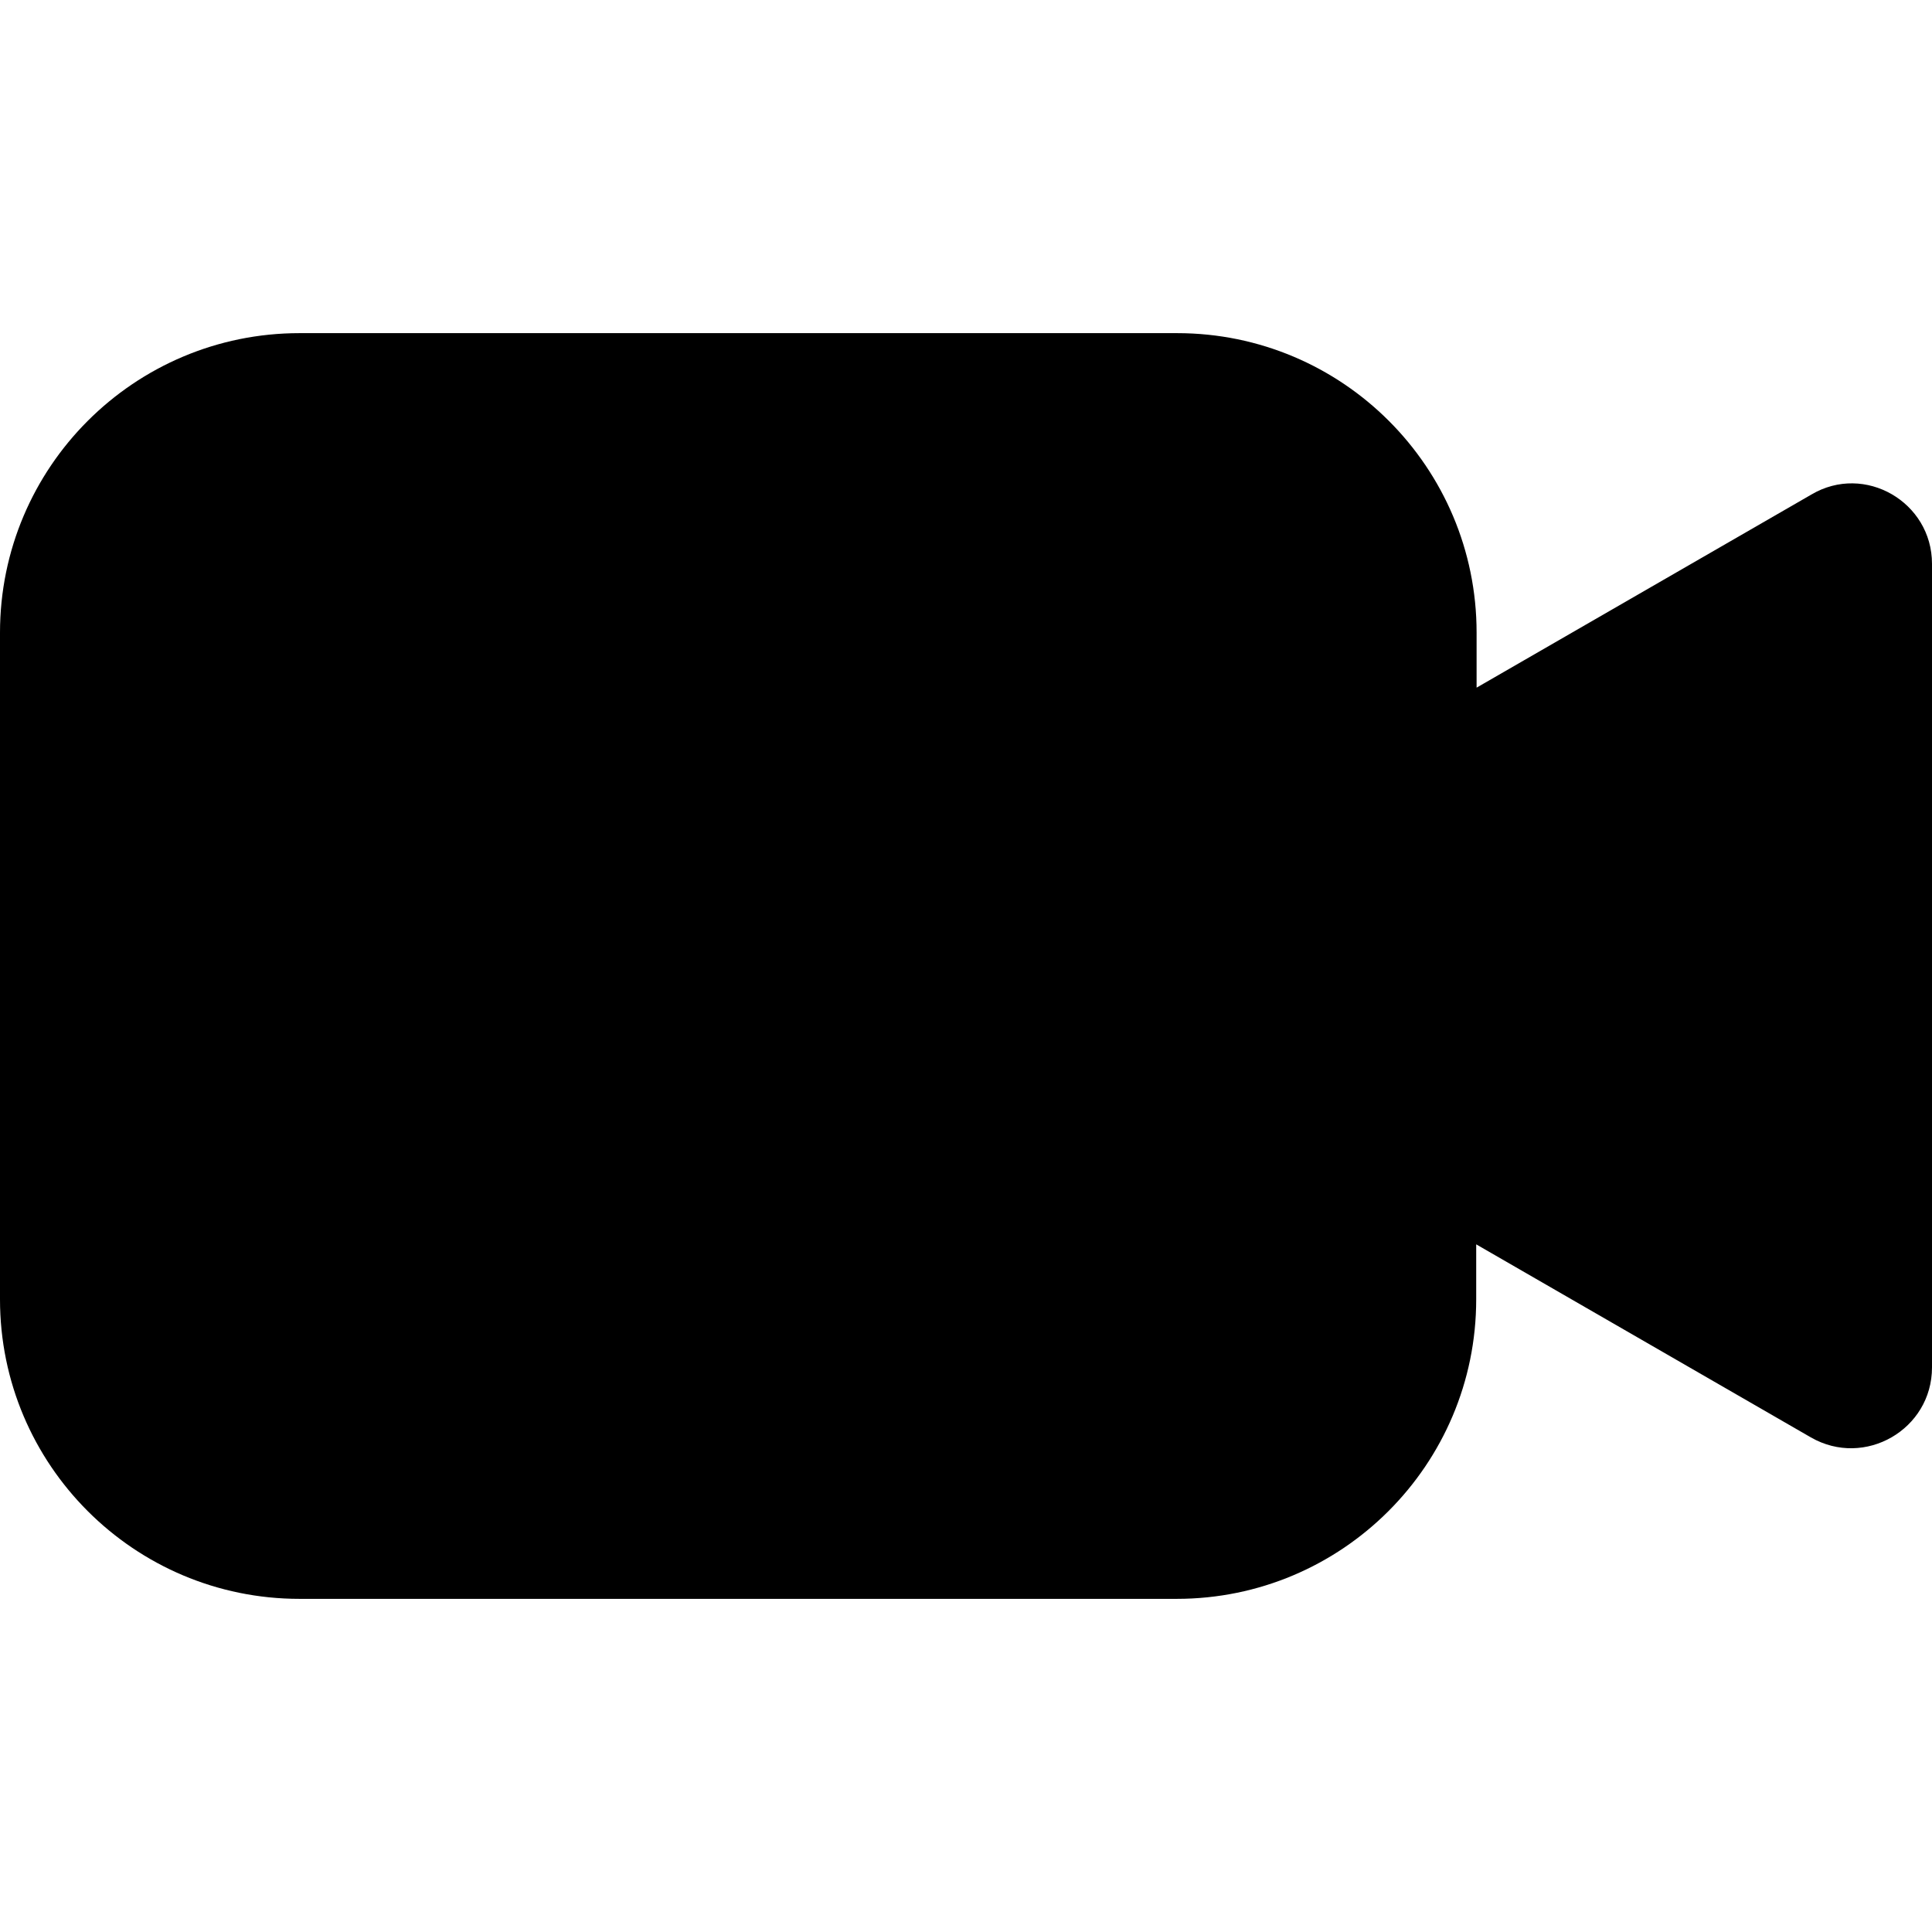
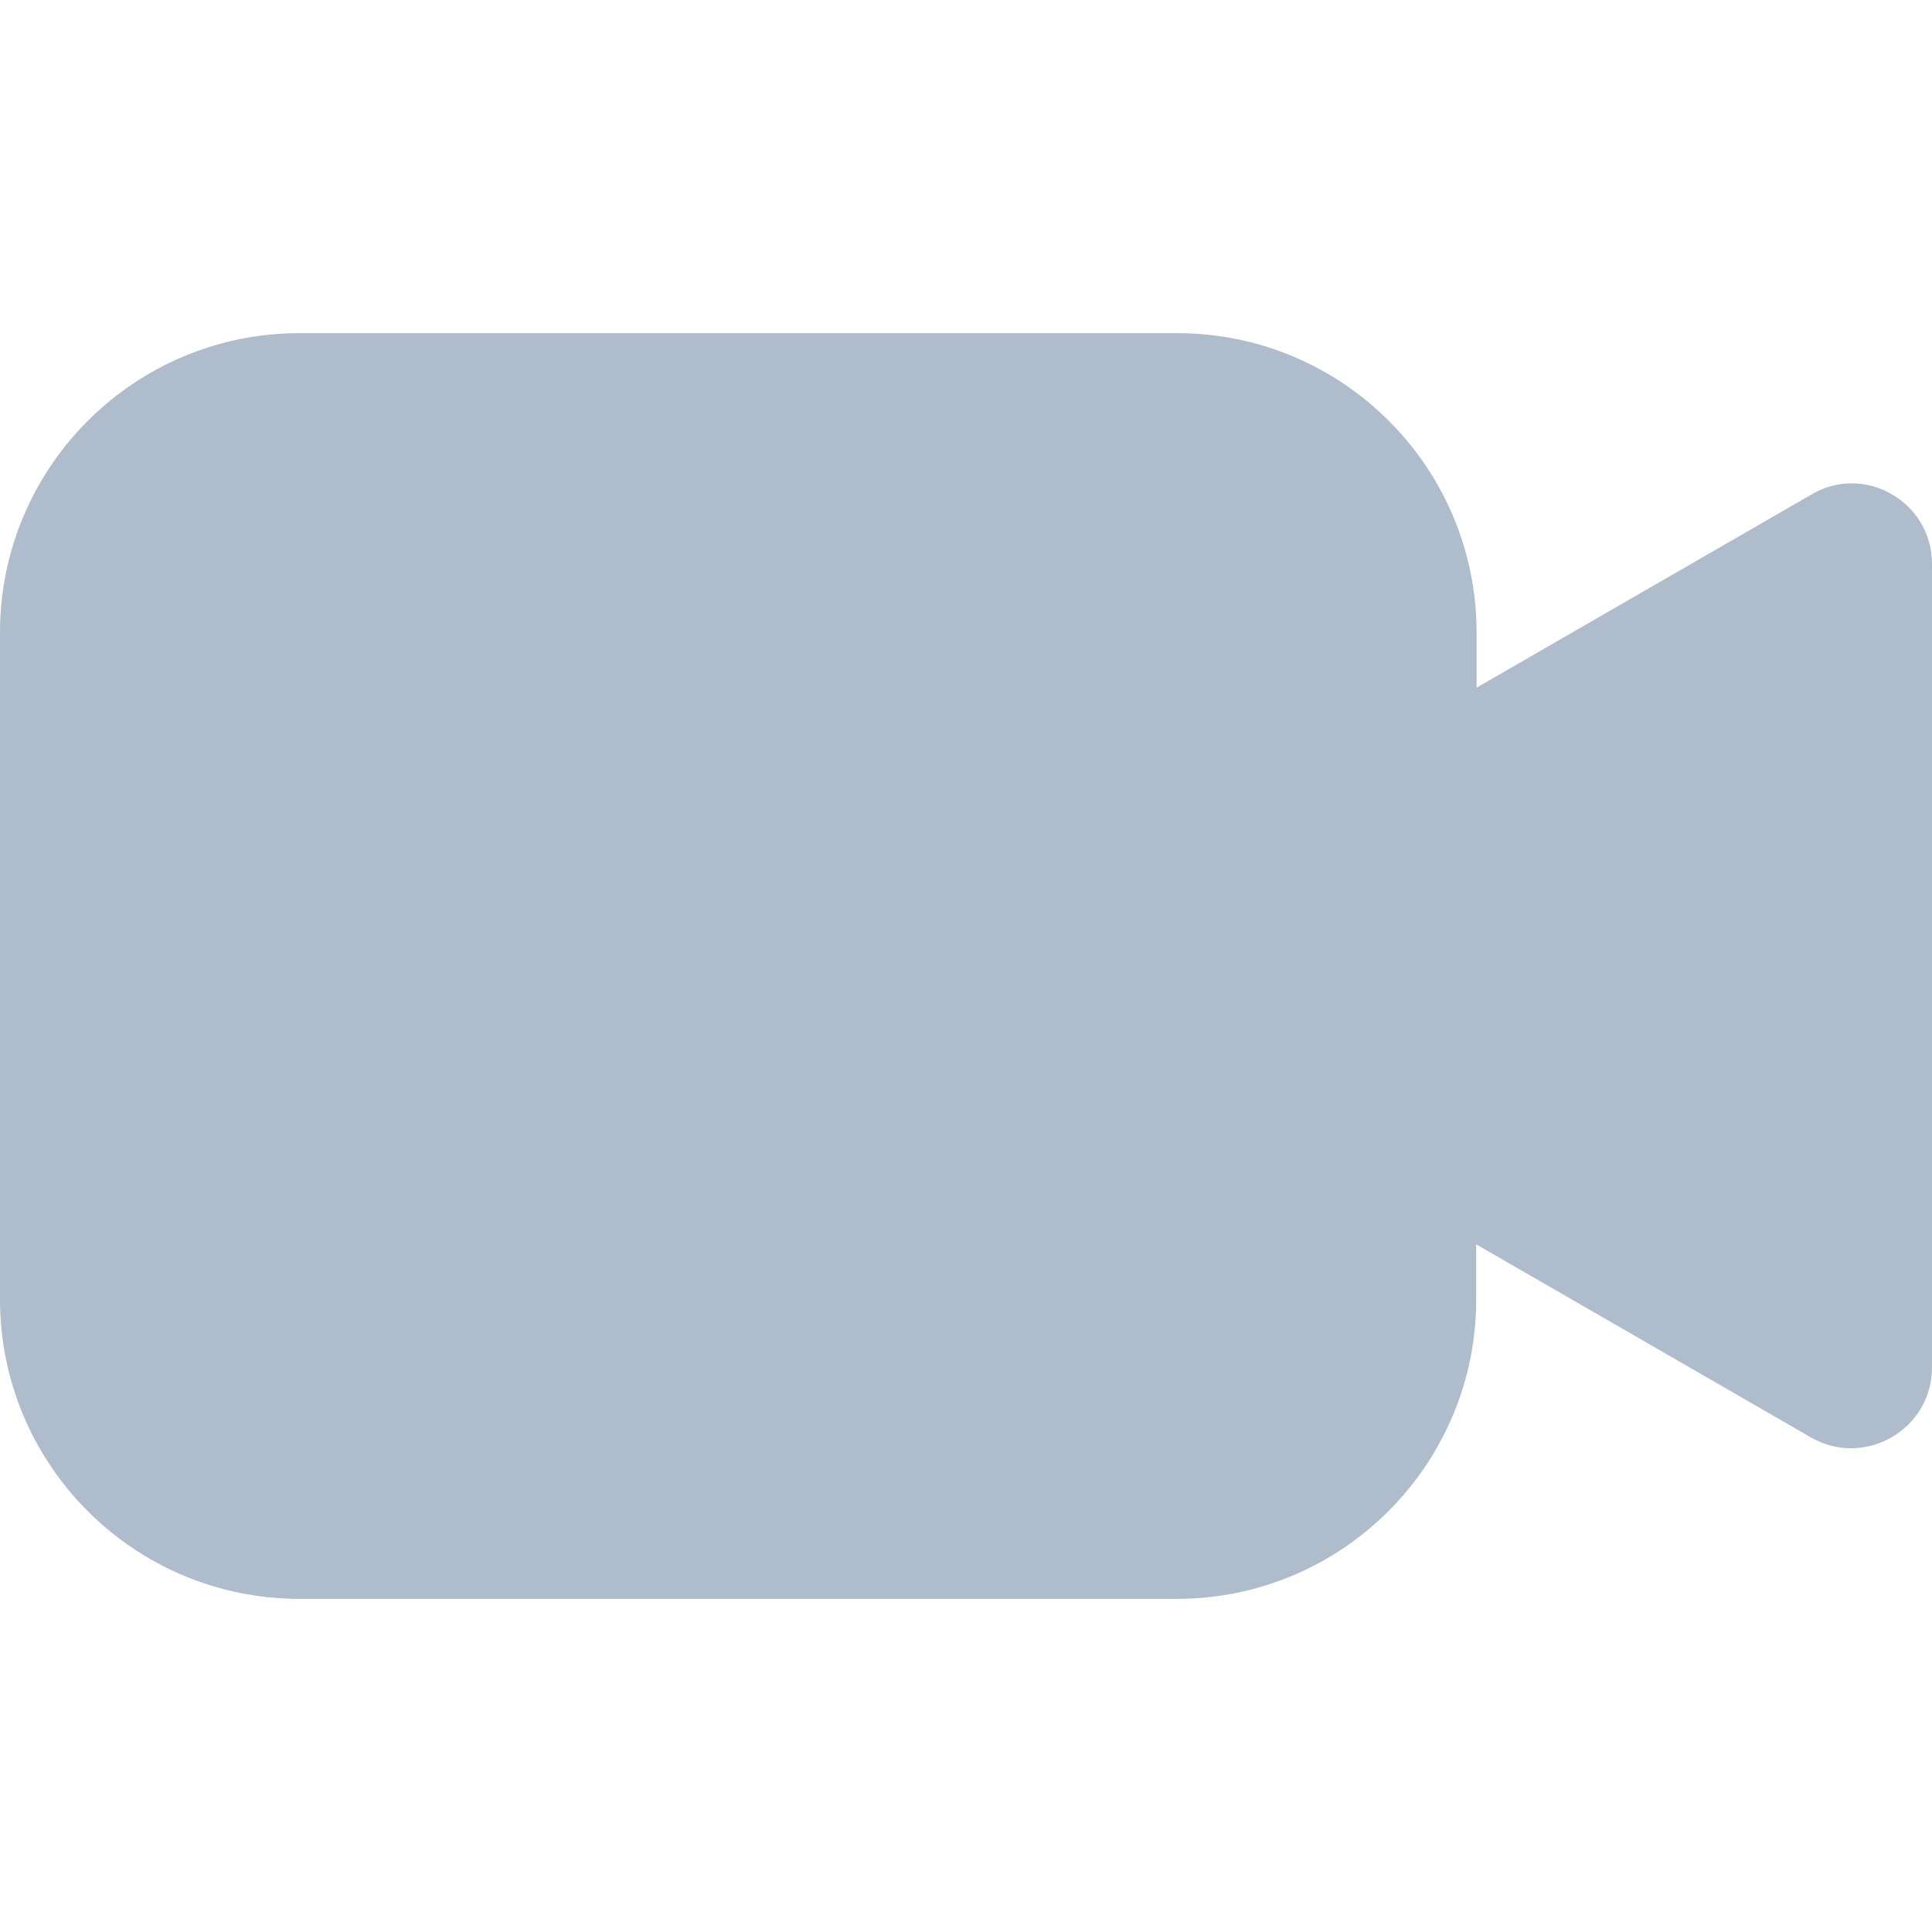
- <svg xmlns="http://www.w3.org/2000/svg" version="1.1" id="Capa_1" x="0px" y="0px" viewBox="0 0 488.3 488.3" style="enable-background:new 0 0 488.3 488.3;" xml:space="preserve">
+ <svg xmlns="http://www.w3.org/2000/svg" version="1.1" id="Capa_1" x="0px" y="0px" viewBox="0 0 488.3 488.3" width="35px" height="35px" style="fill: #AFBCCB;0 0 488.3 488.3;" xml:space="preserve">
  <g>
    <path d="M488.3,142.5v203.1c0,15.7-17,25.5-30.6,17.7l-84.6-48.8v13.9c0,41.8-33.9,75.7-75.7,75.7H75.7C33.9,404.1,0,370.2,0,328.4   V159.9c0-41.8,33.9-75.7,75.7-75.7h221.8c41.8,0,75.7,33.9,75.7,75.7v13.9l84.6-48.8C471.3,117,488.3,126.9,488.3,142.5z" />
  </g>
  <g>
</g>
  <g>
</g>
  <g>
</g>
  <g>
</g>
  <g>
</g>
  <g>
</g>
  <g>
</g>
  <g>
</g>
  <g>
</g>
  <g>
</g>
  <g>
</g>
  <g>
</g>
  <g>
</g>
  <g>
</g>
  <g>
</g>
</svg>
